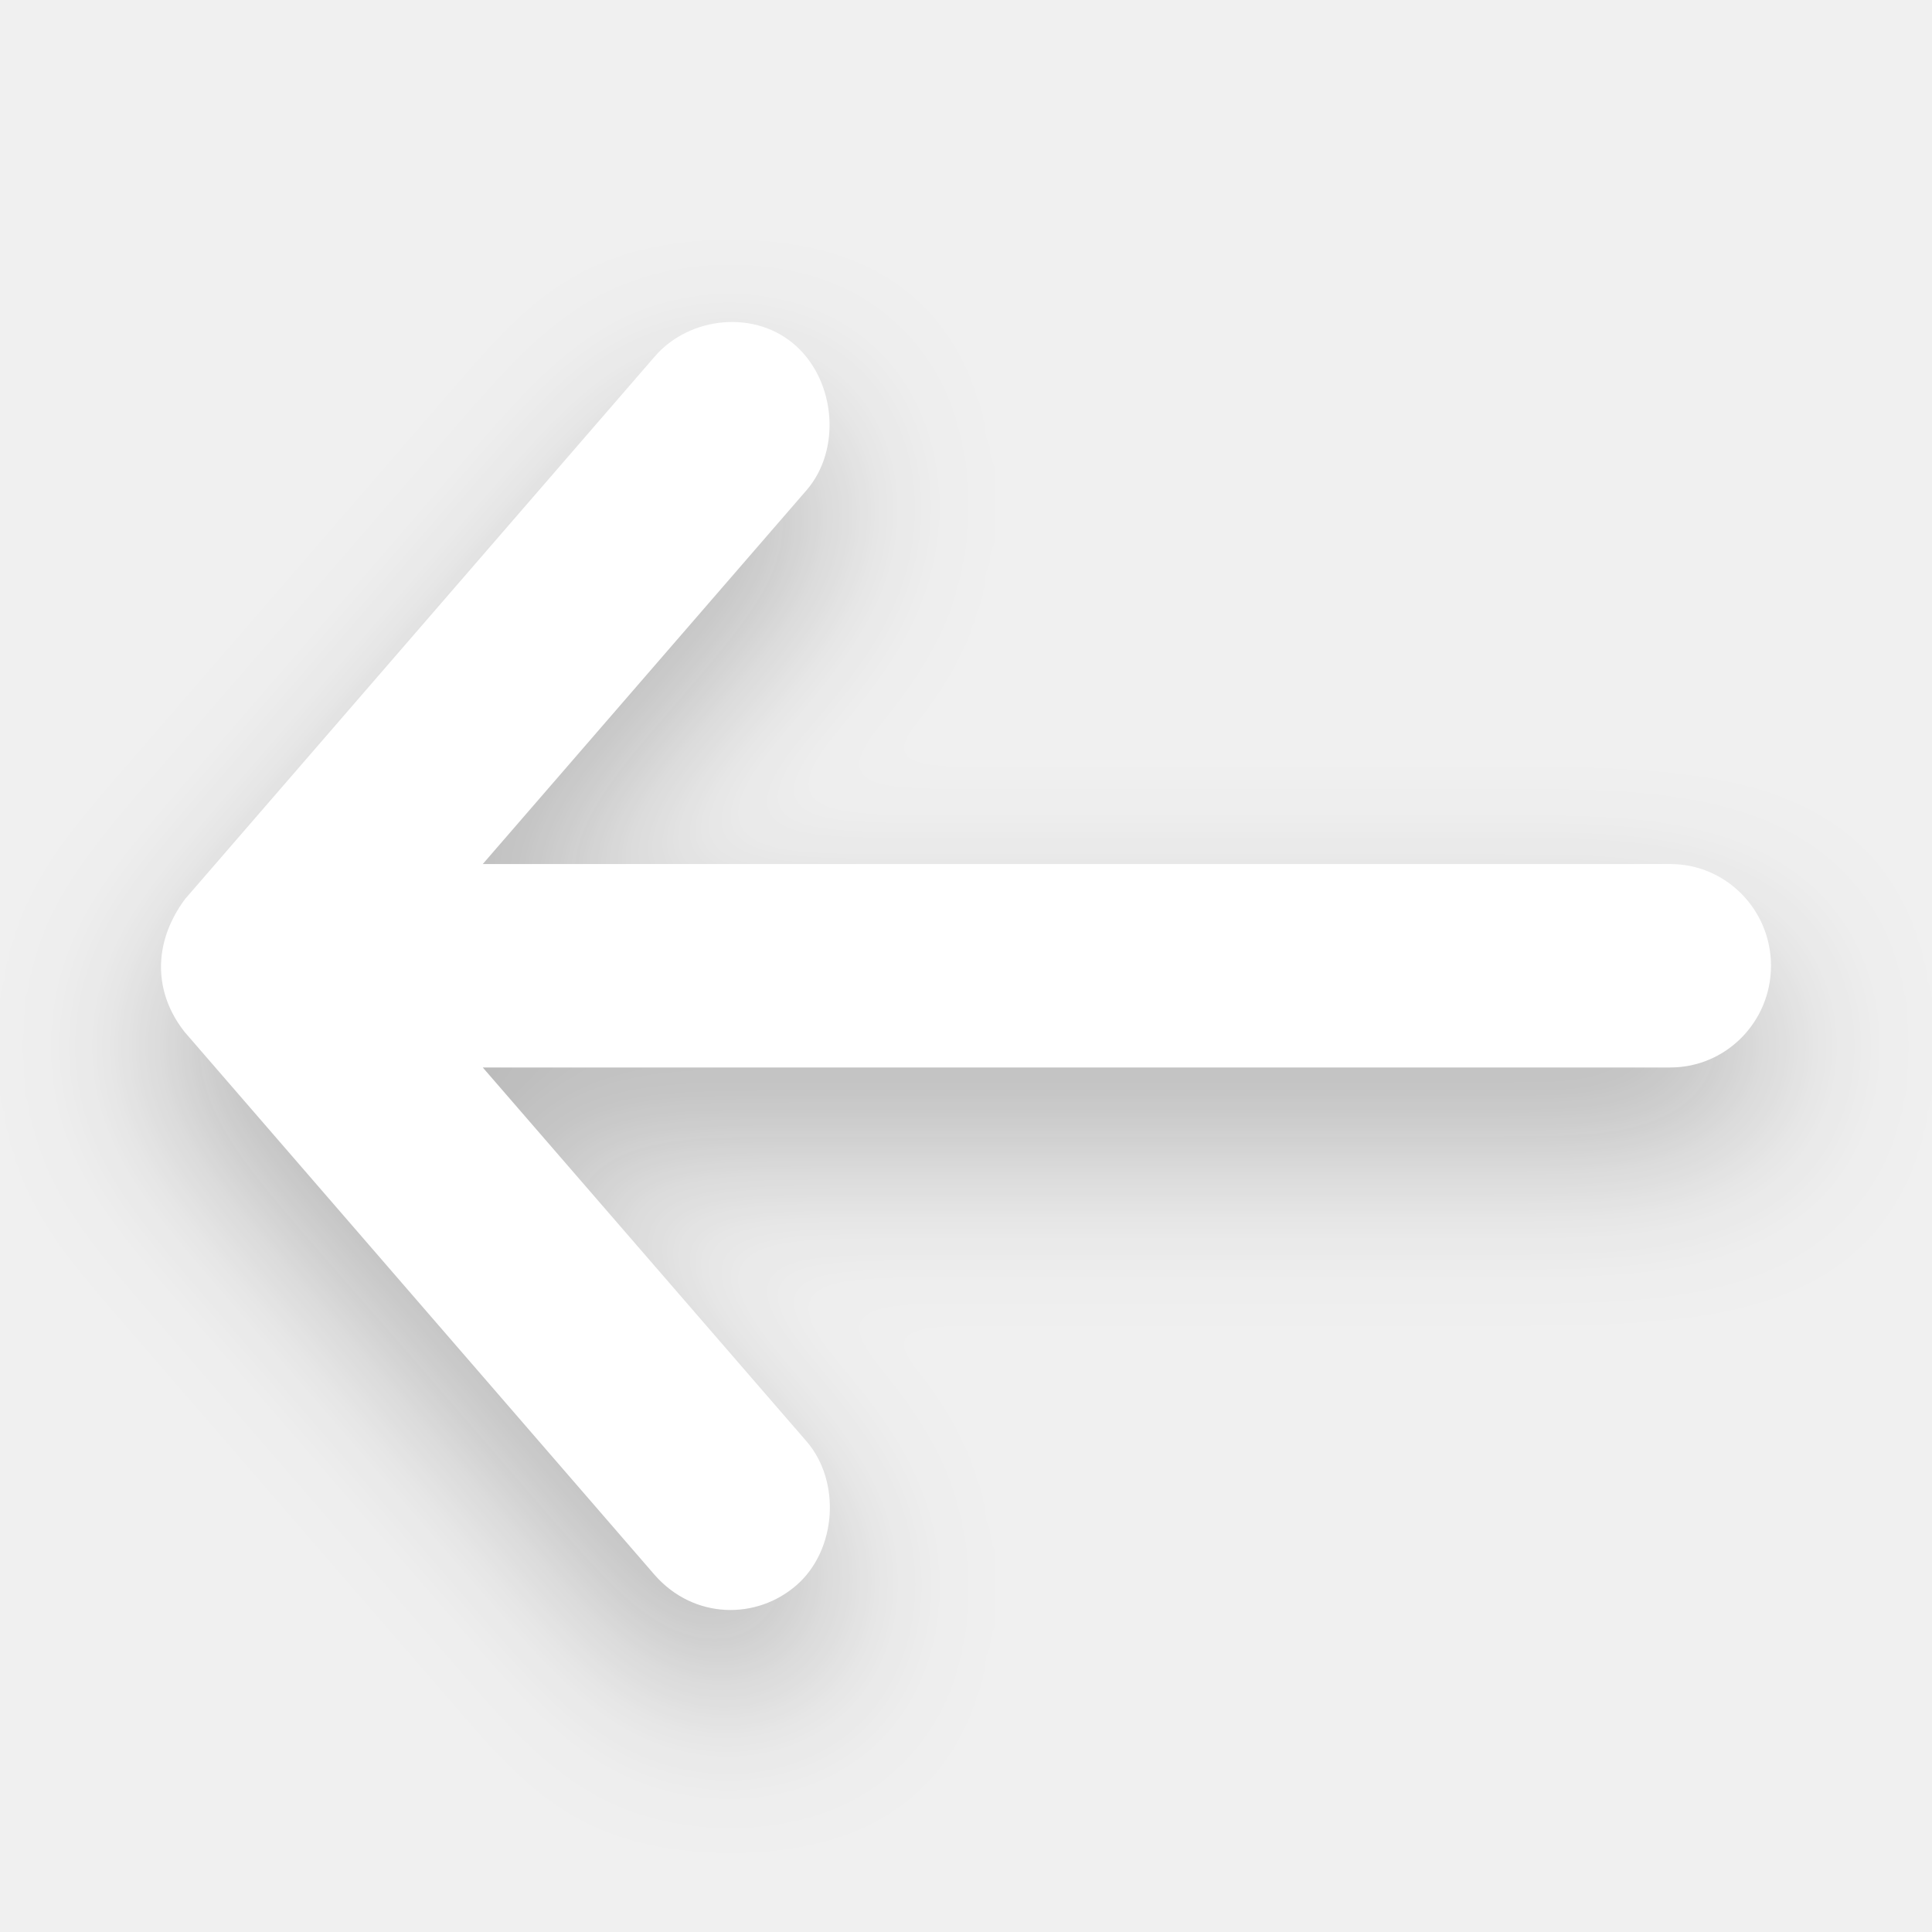
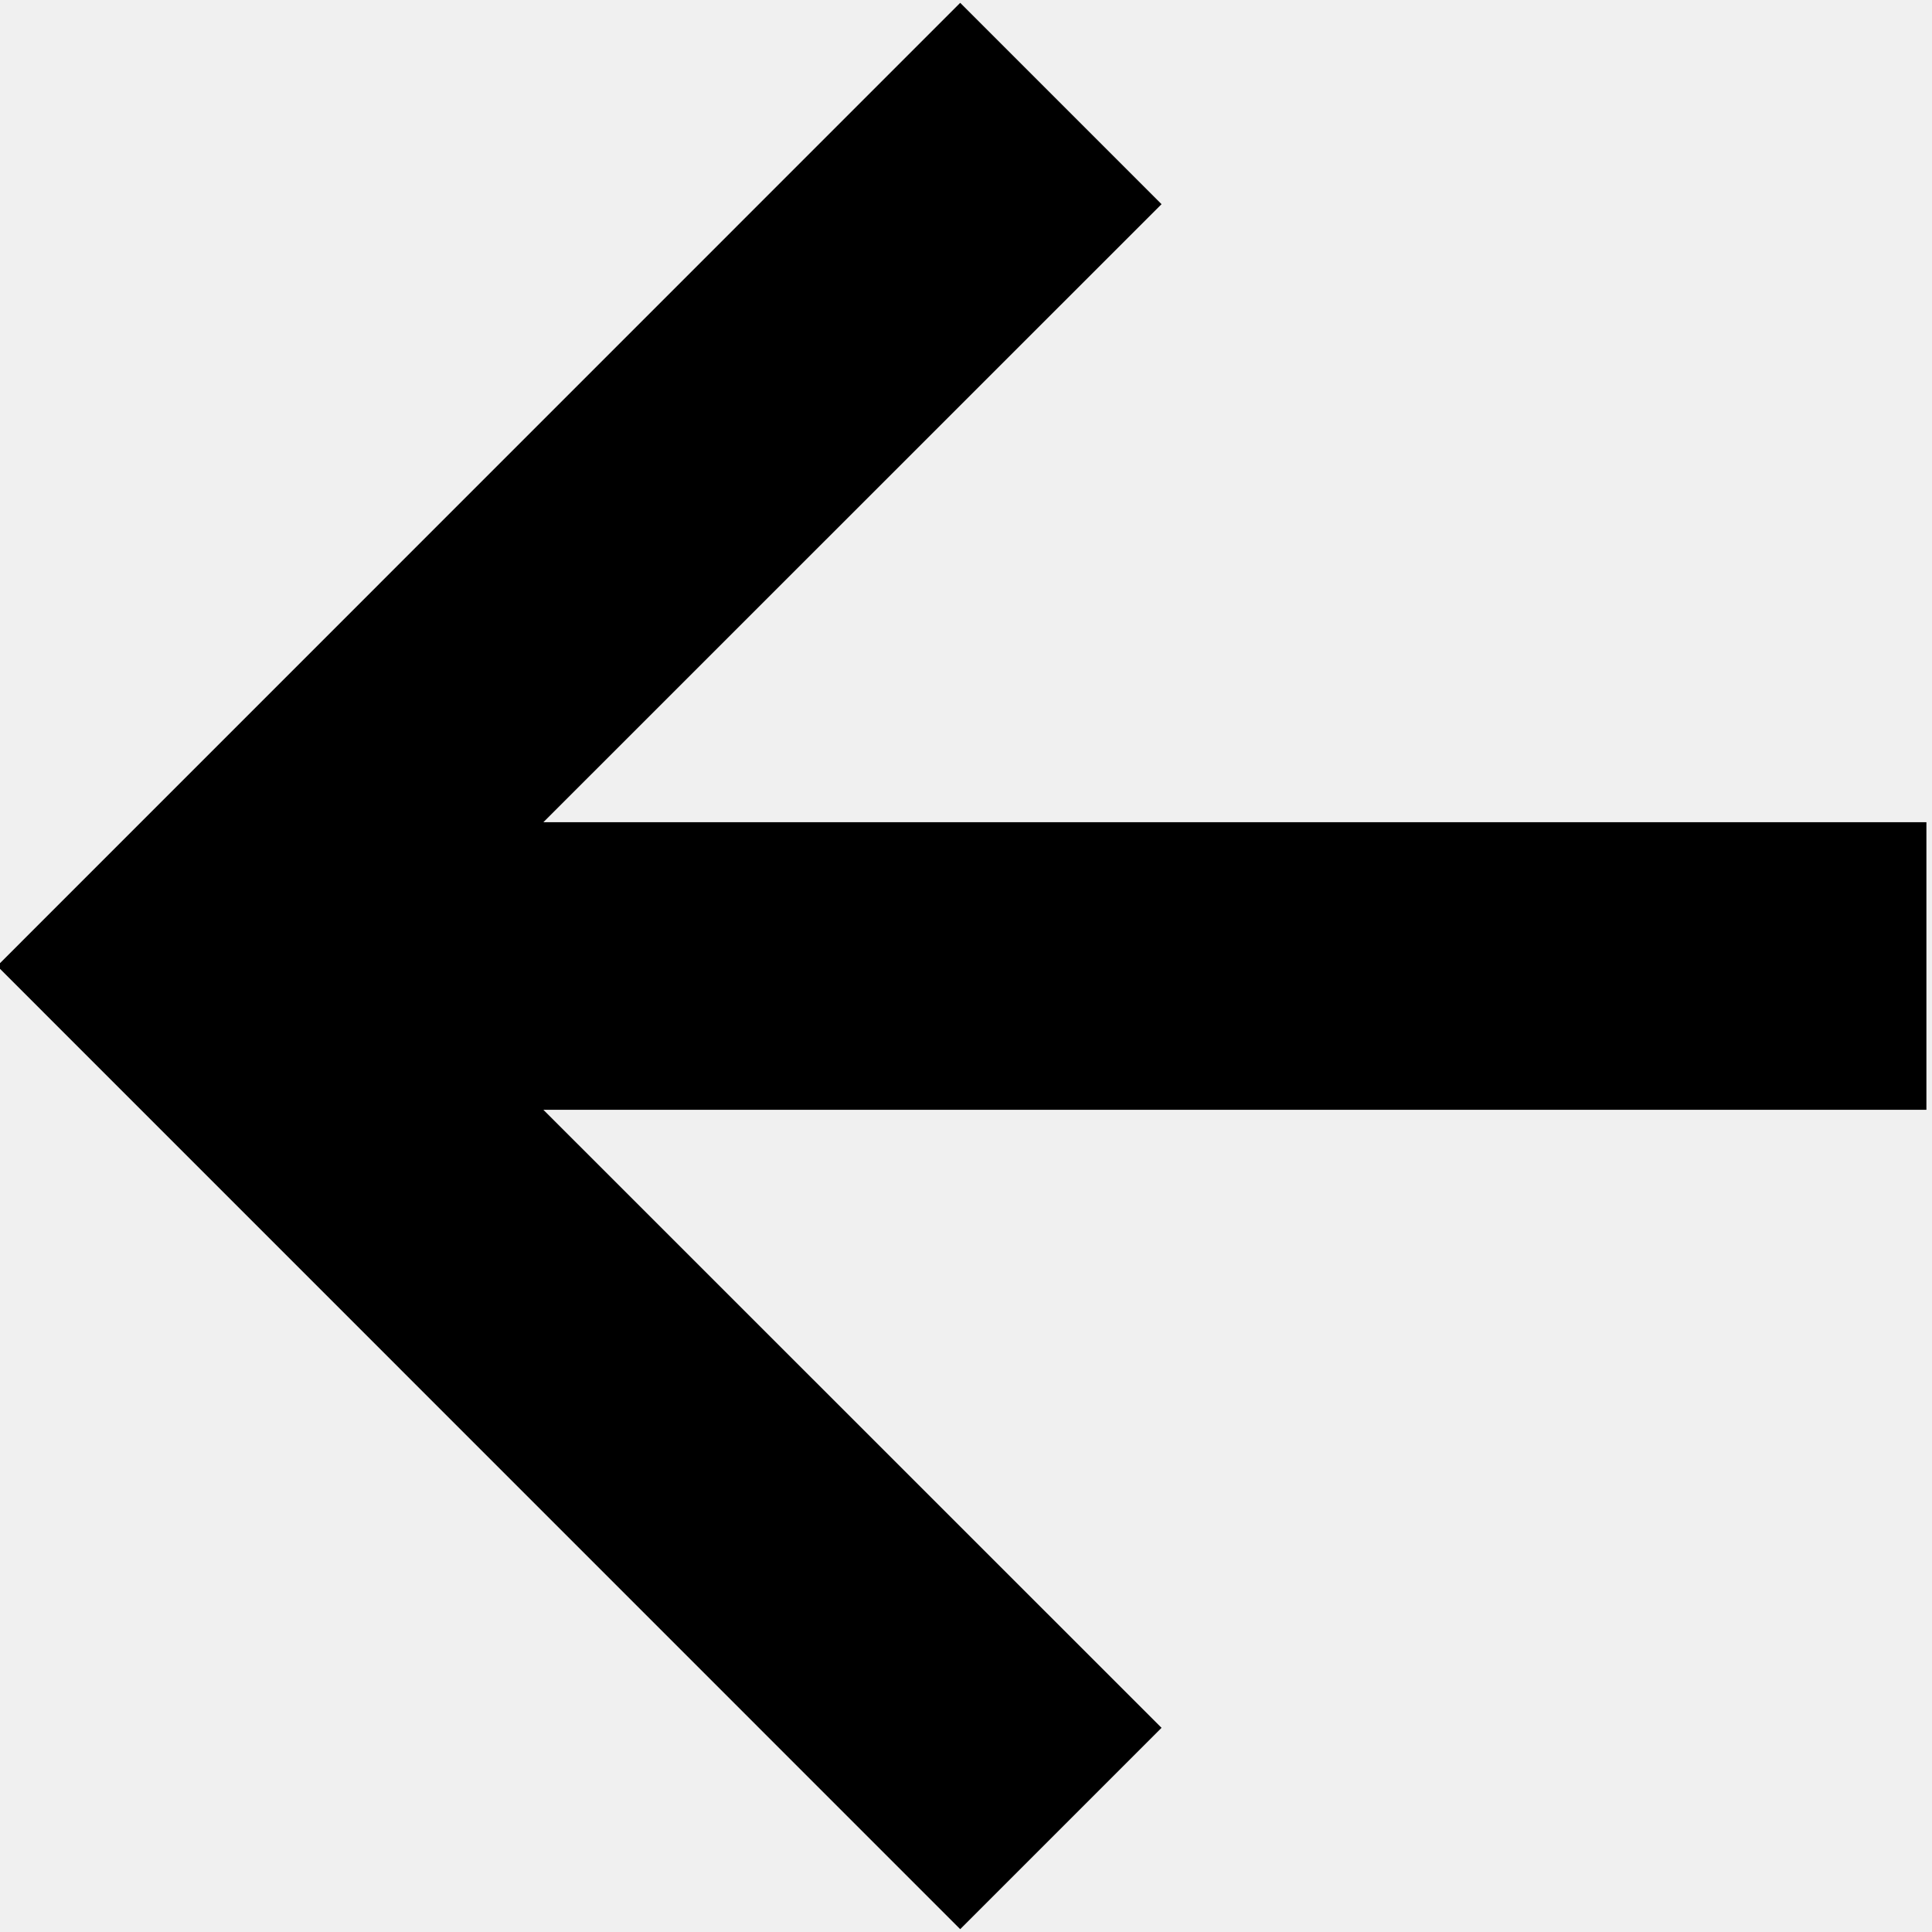
- <svg xmlns="http://www.w3.org/2000/svg" xmlns:xlink="http://www.w3.org/1999/xlink" width="48px" height="48px" viewBox="0 0 48 48" version="1.1">
-   <defs>
-     <path d="M4.598,25.652 L16.265,39.129 C17.242,40.241 18.804,40.248 19.794,39.379 C20.784,38.511 20.901,36.813 20.041,35.813 L11.994,26.521 L41.5,26.521 C42.88,26.521 44,25.389 44,23.994 C44,22.599 42.88,21.467 41.5,21.467 L11.994,21.467 L20.041,12.176 C20.901,11.176 20.761,9.501 19.794,8.61 C18.782,7.675 17.125,7.859 16.265,8.86 L4.598,22.336 C3.778,23.442 3.824,24.686 4.598,25.653 L4.598,25.652 Z" id="path-1" />
-     <filter x="-17.5%" y="-15.6%" width="135.0%" height="143.8%" filterUnits="objectBoundingBox" id="filter-2">
-       <feOffset dx="0" dy="2" in="SourceAlpha" result="shadowOffsetOuter1" />
-       <feGaussianBlur stdDeviation="2" in="shadowOffsetOuter1" result="shadowBlurOuter1" />
-       <feColorMatrix values="0 0 0 0 0.2   0 0 0 0 0.2   0 0 0 0 0.2  0 0 0 0.3 0" type="matrix" in="shadowBlurOuter1" />
-     </filter>
-   </defs>
-   <g id="Desktop---Version-2---PAST-EDITION" stroke="none" stroke-width="1" fill="none" fill-rule="evenodd" transform="translate(-131, -48)">
-     <g id="Hero">
-       <g id="Navigation">
-         <g id="Group-3" transform="translate(131, 48)">
-           <g id="Group-4">
-             <rect id="Rectangle-6" x="0" y="0" width="48" height="48" />
-             <g id="Shape" fill-rule="nonzero">
-               <use fill="black" fill-opacity="1" filter="url(#filter-2)" xlink:href="#path-1" />
-               <use fill="#FFFFFF" fill-rule="evenodd" xlink:href="#path-1" />
-             </g>
-           </g>
-         </g>
-       </g>
+ <svg xmlns="http://www.w3.org/2000/svg" width="56px" height="56px" viewBox="0 0 56 56" version="1.1">
+   <defs />
+   <g id="Page-1" stroke="none" stroke-width="1" fill="none" fill-rule="evenodd">
+     <g id="np_arrow-left_888650_000000" transform="translate(-1, 0)" fill="#000000" fill-rule="nonzero">
+       <polygon id="Shape" points="56.838 23.832 16.75 23.832 34.668 5.918 28.832 0.082 0.918 28 28.832 55.918 34.668 50.082 16.75 32.168 56.838 32.168" />
    </g>
  </g>
</svg>
